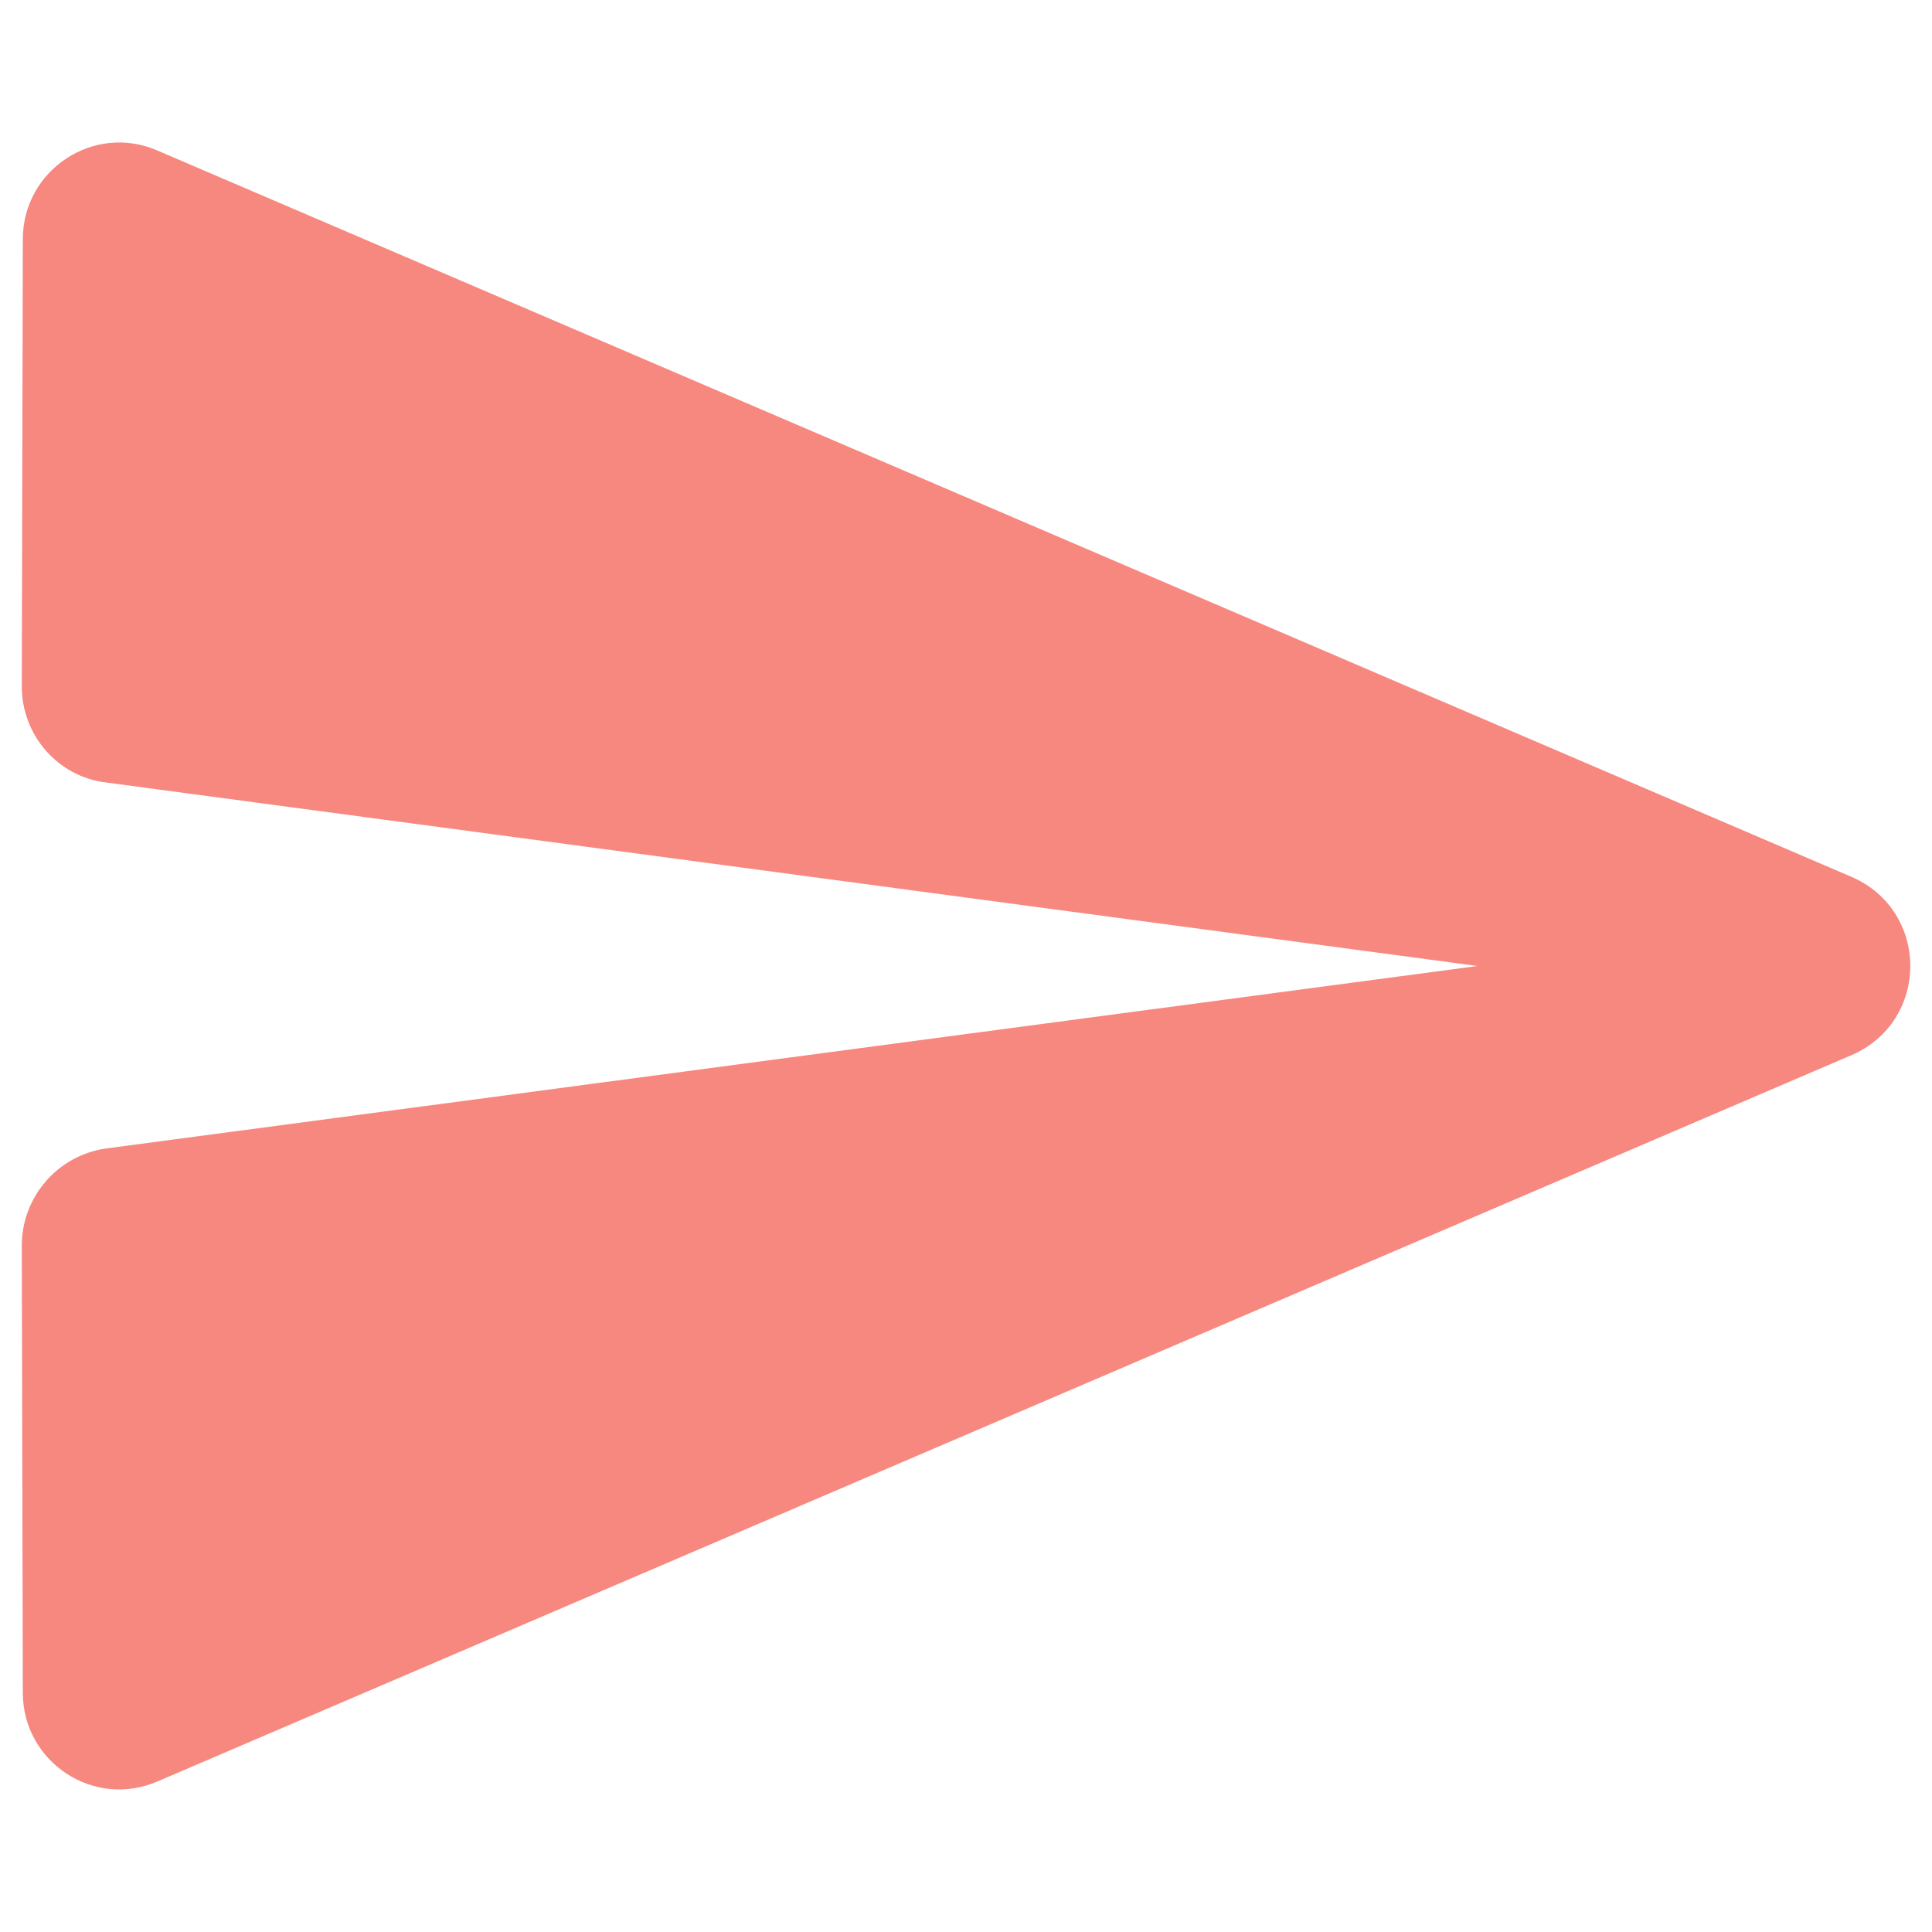
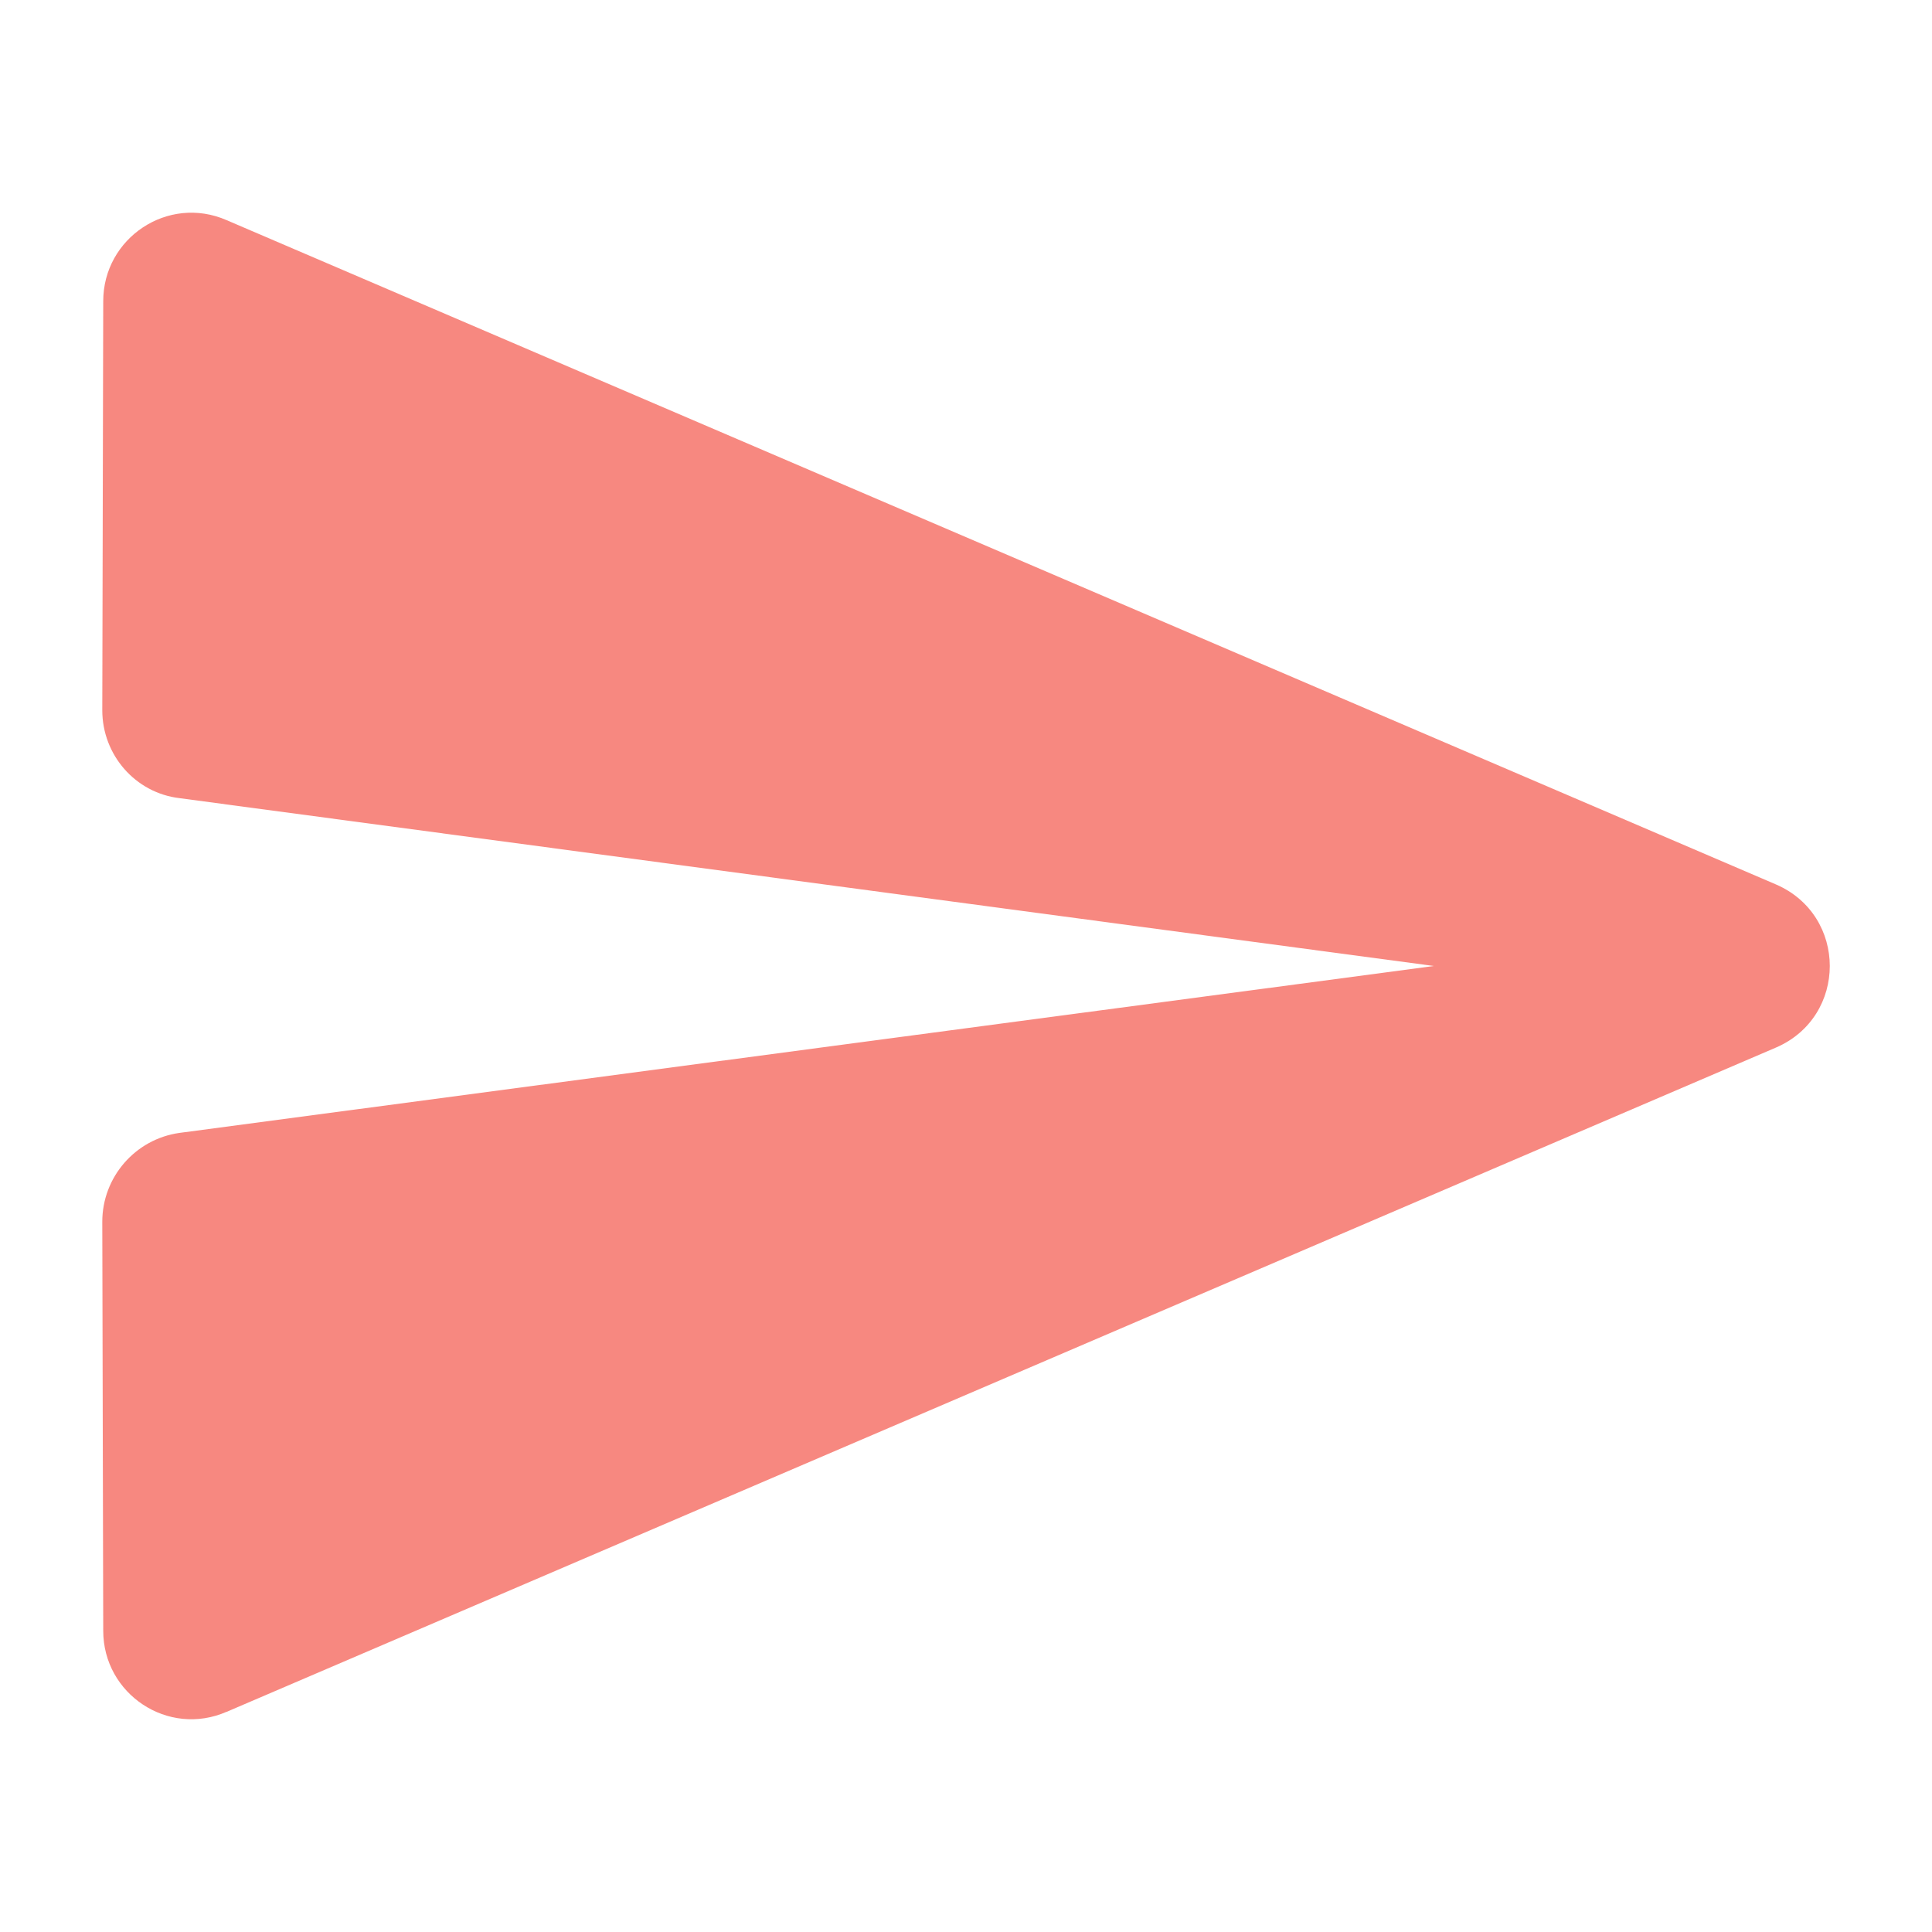
<svg xmlns="http://www.w3.org/2000/svg" width="36pt" height="36pt" viewBox="0 0 36 36" version="1.1" id="svg897">
  <defs id="defs901" />
-   <g id="surface1" transform="matrix(1.20556,0,0,1.20556,-3.700191,-3.70009)" style="stroke-width:0.829">
-     <path style="fill:#f34235;fill-opacity:0.627;fill-rule:nonzero;stroke:none;stroke-width:0.789" d="M 5.508,30.602 31.684,19.379 c 1.215,-0.523 1.215,-2.234 0,-2.758 L 5.508,5.398 C 4.516,4.965 3.422,5.699 3.422,6.766 L 3.406,13.68 c 0,0.75 0.555,1.395 1.305,1.484 L 25.906,18 4.711,20.82 c -0.75,0.105 -1.305,0.75 -1.305,1.5 l 0.016,6.914 c 0,1.066 1.094,1.801 2.086,1.367 z m 0,0" id="path894" />
+   <g id="surface1" transform="matrix(1.10278,0,0,1.10278,-1.850095,-1.850045)" style="stroke-width:0.907">
+     <path style="fill:#f34235;fill-opacity:0.627;fill-rule:nonzero;stroke:none;stroke-width:0.862" d="M 5.508,30.602 31.684,19.379 c 1.215,-0.523 1.215,-2.234 0,-2.758 L 5.508,5.398 C 4.516,4.965 3.422,5.699 3.422,6.766 L 3.406,13.68 c 0,0.75 0.555,1.395 1.305,1.484 L 25.906,18 4.711,20.82 c -0.75,0.105 -1.305,0.75 -1.305,1.5 l 0.016,6.914 c 0,1.066 1.094,1.801 2.086,1.367 z m 0,0" id="path894" />
  </g>
</svg>
